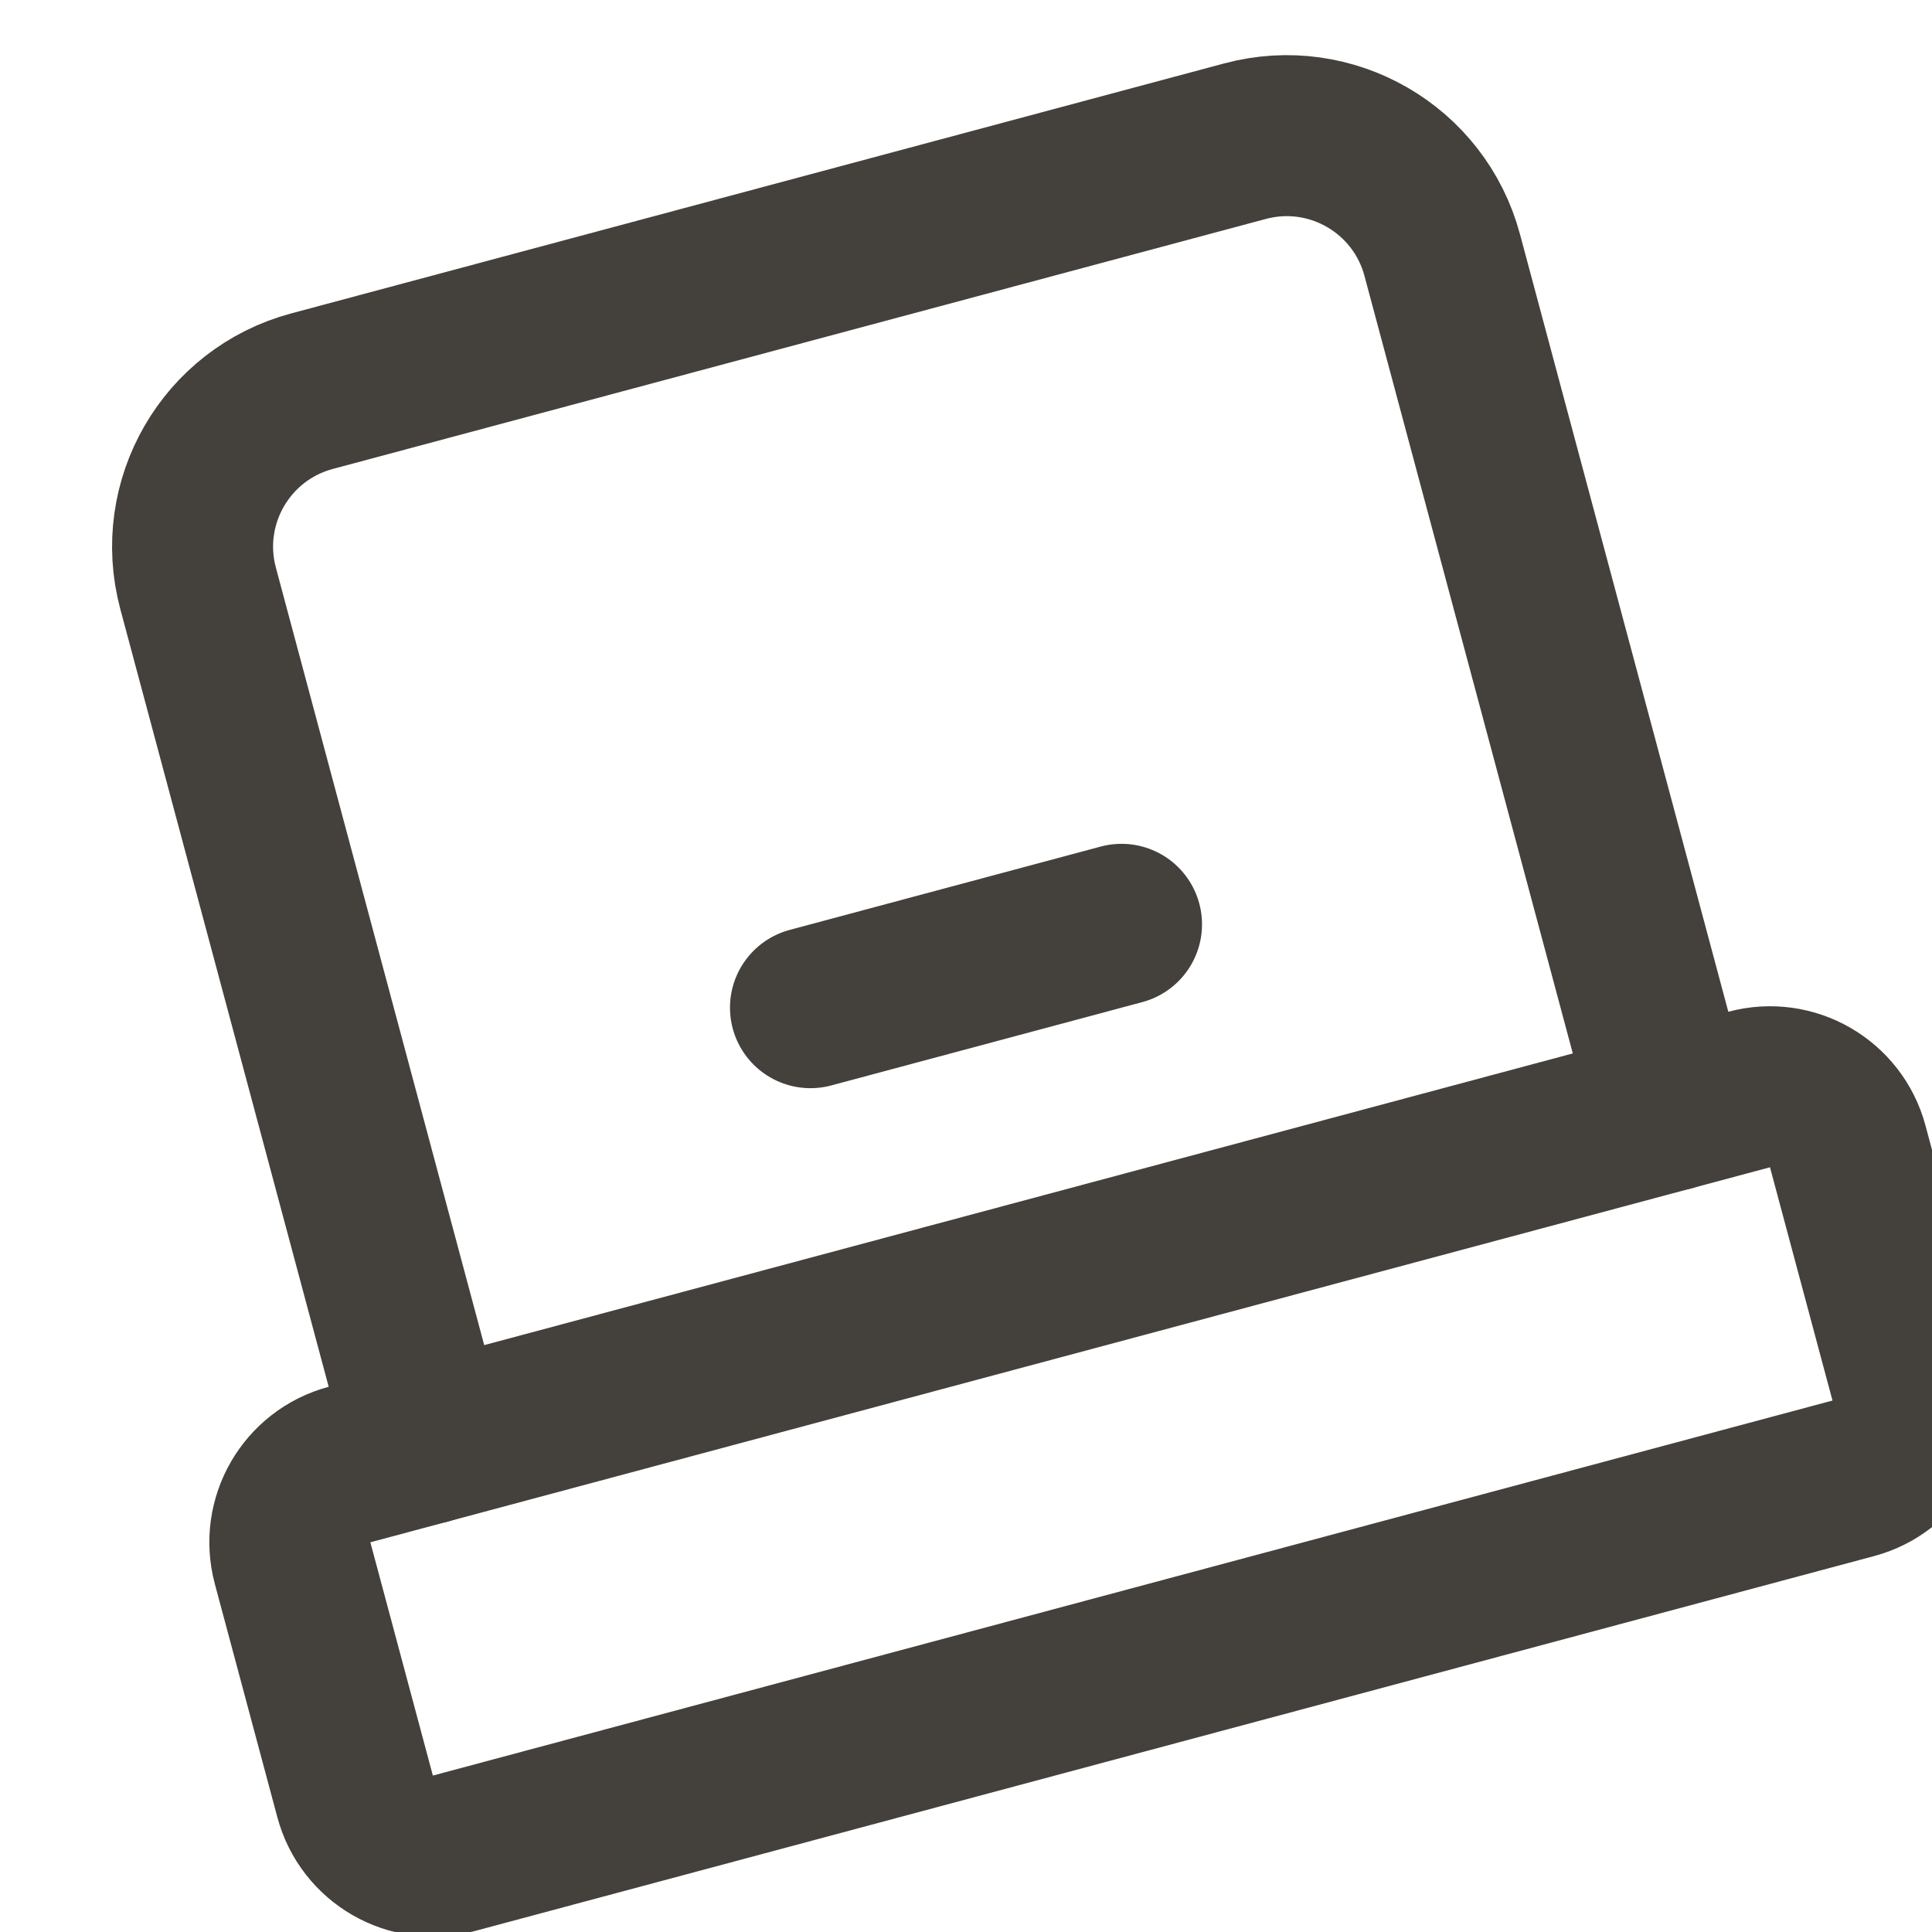
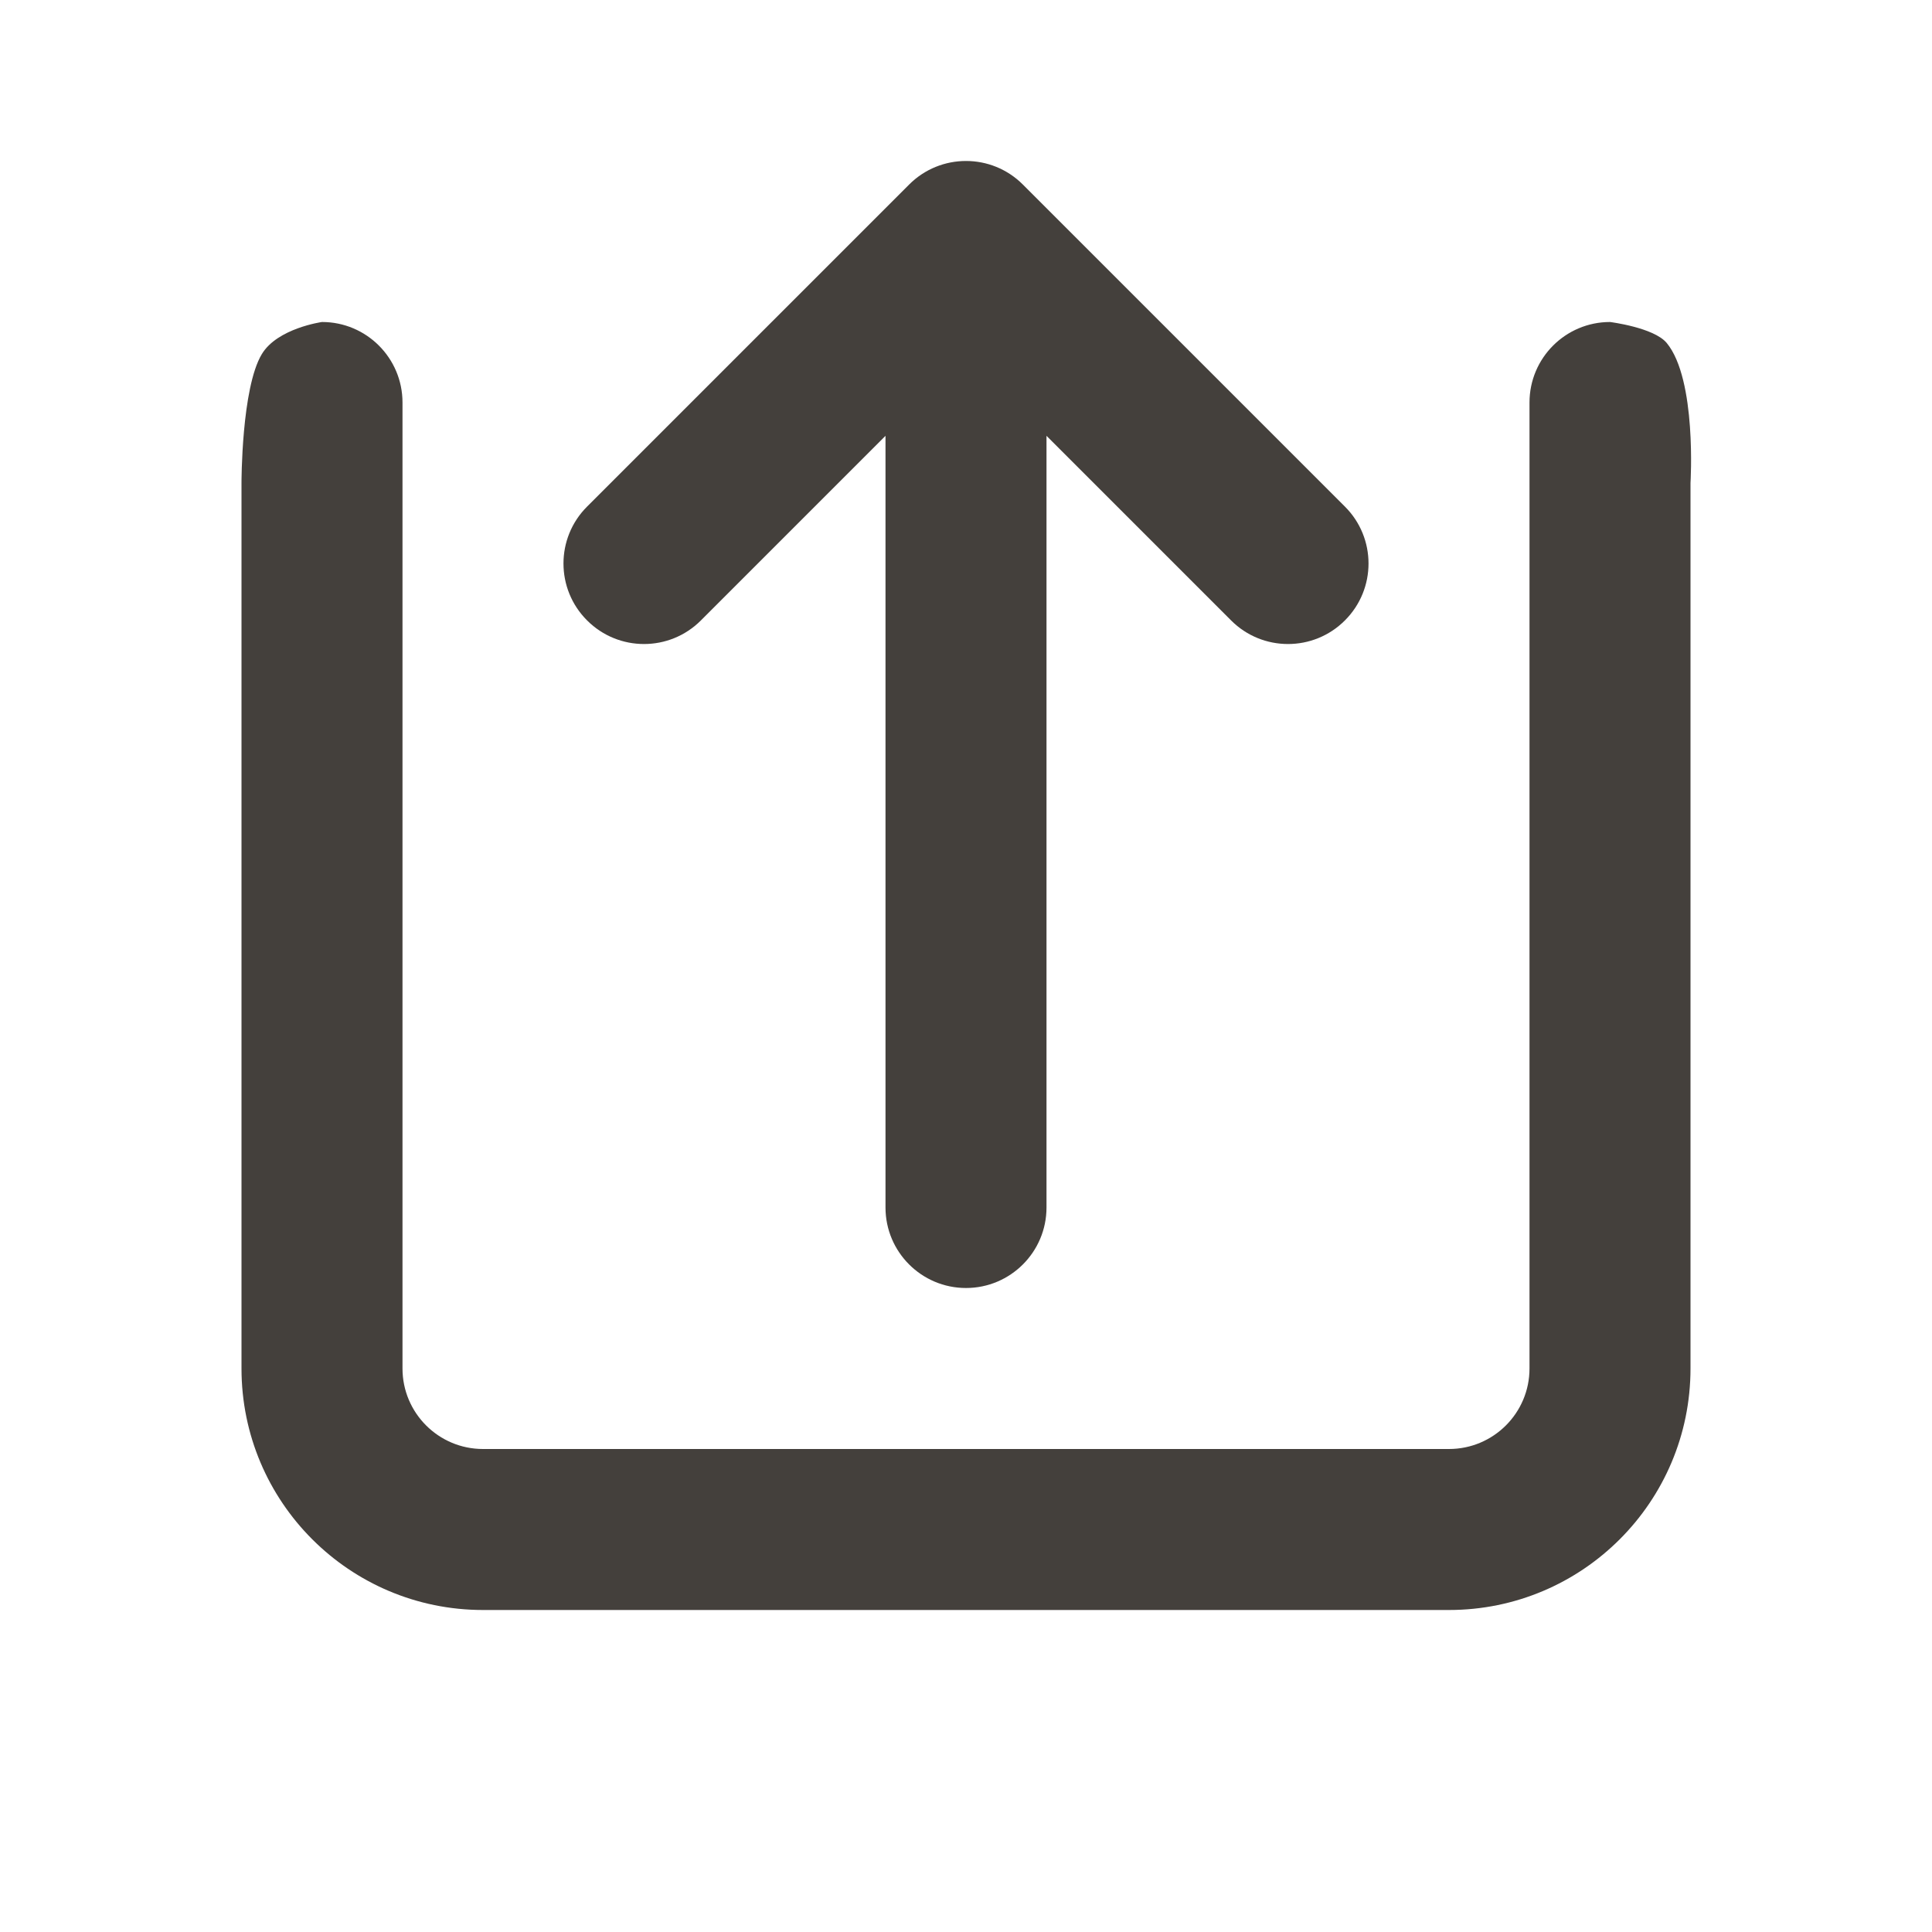
- <svg xmlns="http://www.w3.org/2000/svg" width="32" height="32" viewBox="0 0 24 24" fill="none" stroke="#44403c" stroke-width="2" stroke-linecap="round" stroke-linejoin="round">
-   <g transform="rotate(165 12 12)">
-     <rect x="2" y="3" width="20" height="5" rx="1" />
-     <path d="M4 8v11a2 2 0 002 2h12a2 2 0 002-2V8" />
-     <line x1="10" y1="12" x2="14" y2="12" />
-   </g>
+ <svg xmlns="http://www.w3.org/2000/svg" width="32" height="32" viewBox="0 0 24 24" fill="none">
+   <path fill-rule="evenodd" clip-rule="evenodd" d="M 11 5.414 L 11 15 C 11 15.552 11.448 16 12 16 C 12.552 16 13 15.552 13 15 L 13 5.414 L 15.293 7.707 C 15.683 8.098 16.317 8.098 16.707 7.707 C 17.098 7.317 17.098 6.683 16.707 6.293 L 12.707 2.293 C 12.317 1.902 11.683 1.902 11.293 2.293 L 7.293 6.293 C 6.902 6.683 6.902 7.317 7.293 7.707 C 7.683 8.098 8.317 8.098 8.707 7.707 L 11 5.414 Z M 4 4 C 4 4 3.447 4.077 3.253 4.398 C 2.998 4.819 3 6 3 6 L 3 17 C 3 18.657 4.343 20 6 20 L 18 20 C 19.657 20 21 18.657 21 17 L 21 6 C 21 6 21.08 4.713 20.704 4.26 C 20.544 4.068 20 4 20 4 C 19.448 4 19 4.448 19 5 L 19 17 C 19 17.552 18.552 18 18 18 L 6 18 C 5.448 18 5 17.552 5 17 L 5 5 C 5 4.448 4.552 4 4 4 Z" fill="#44403c" />
</svg>
